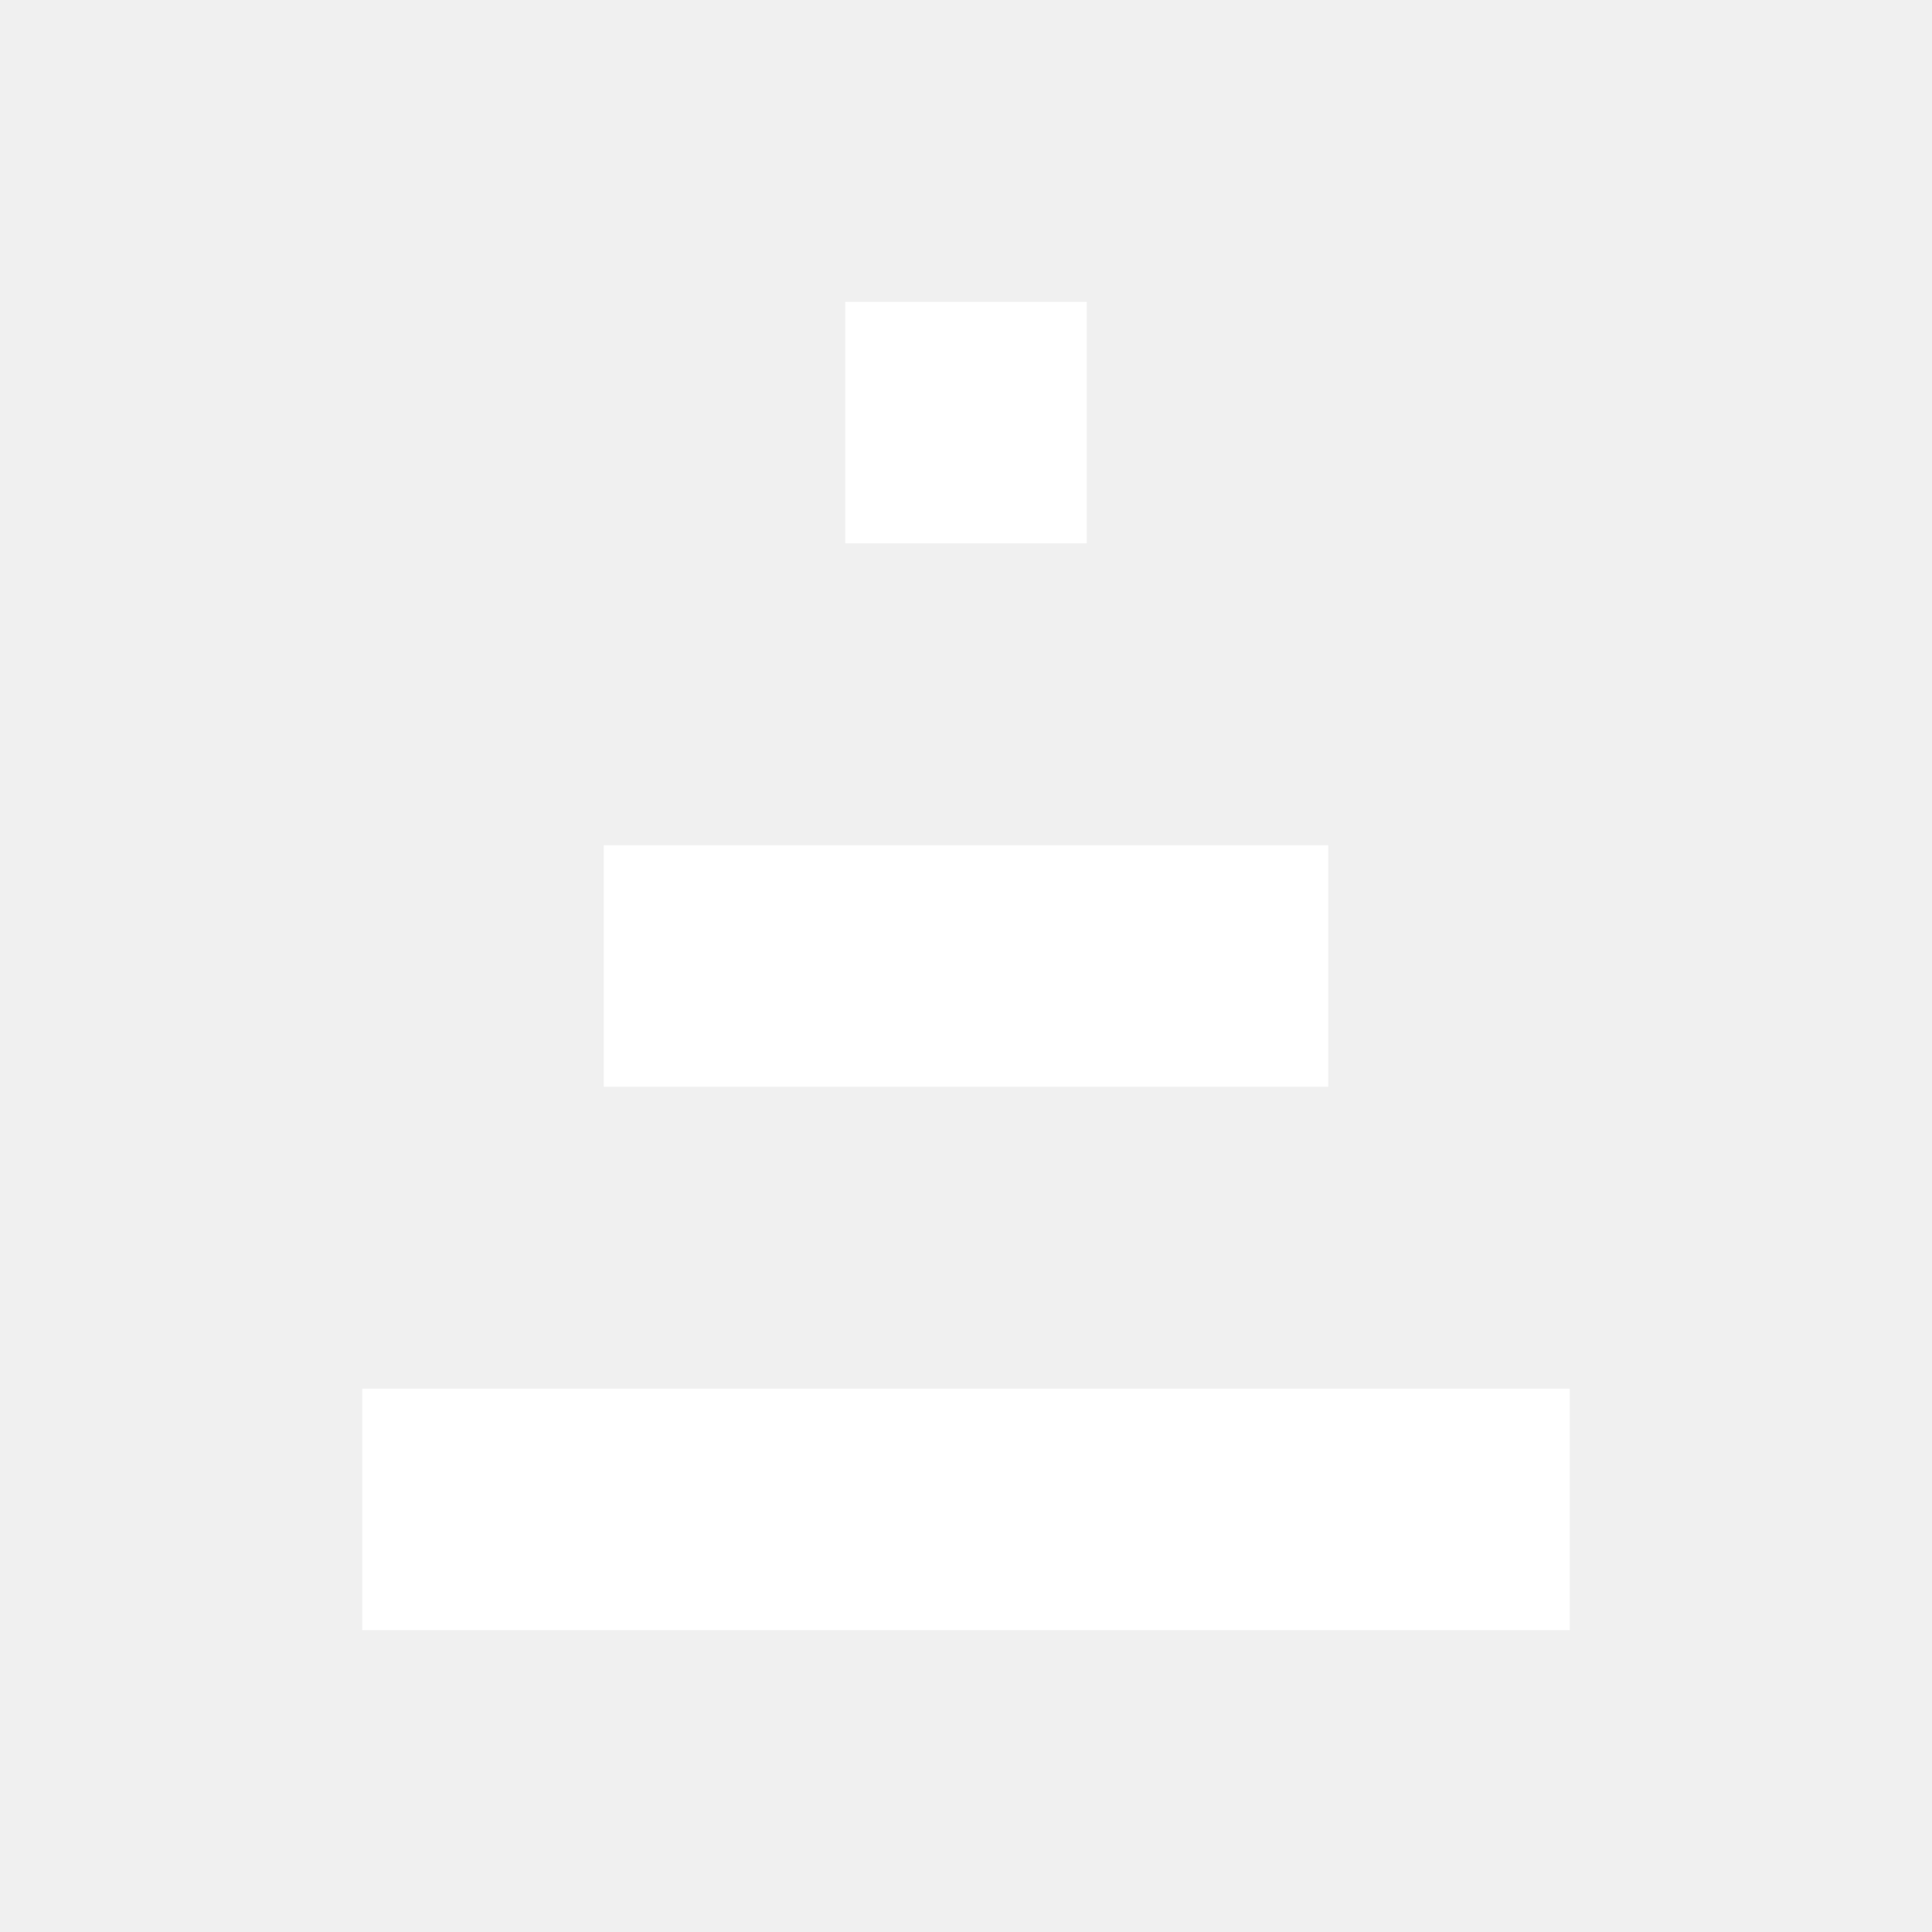
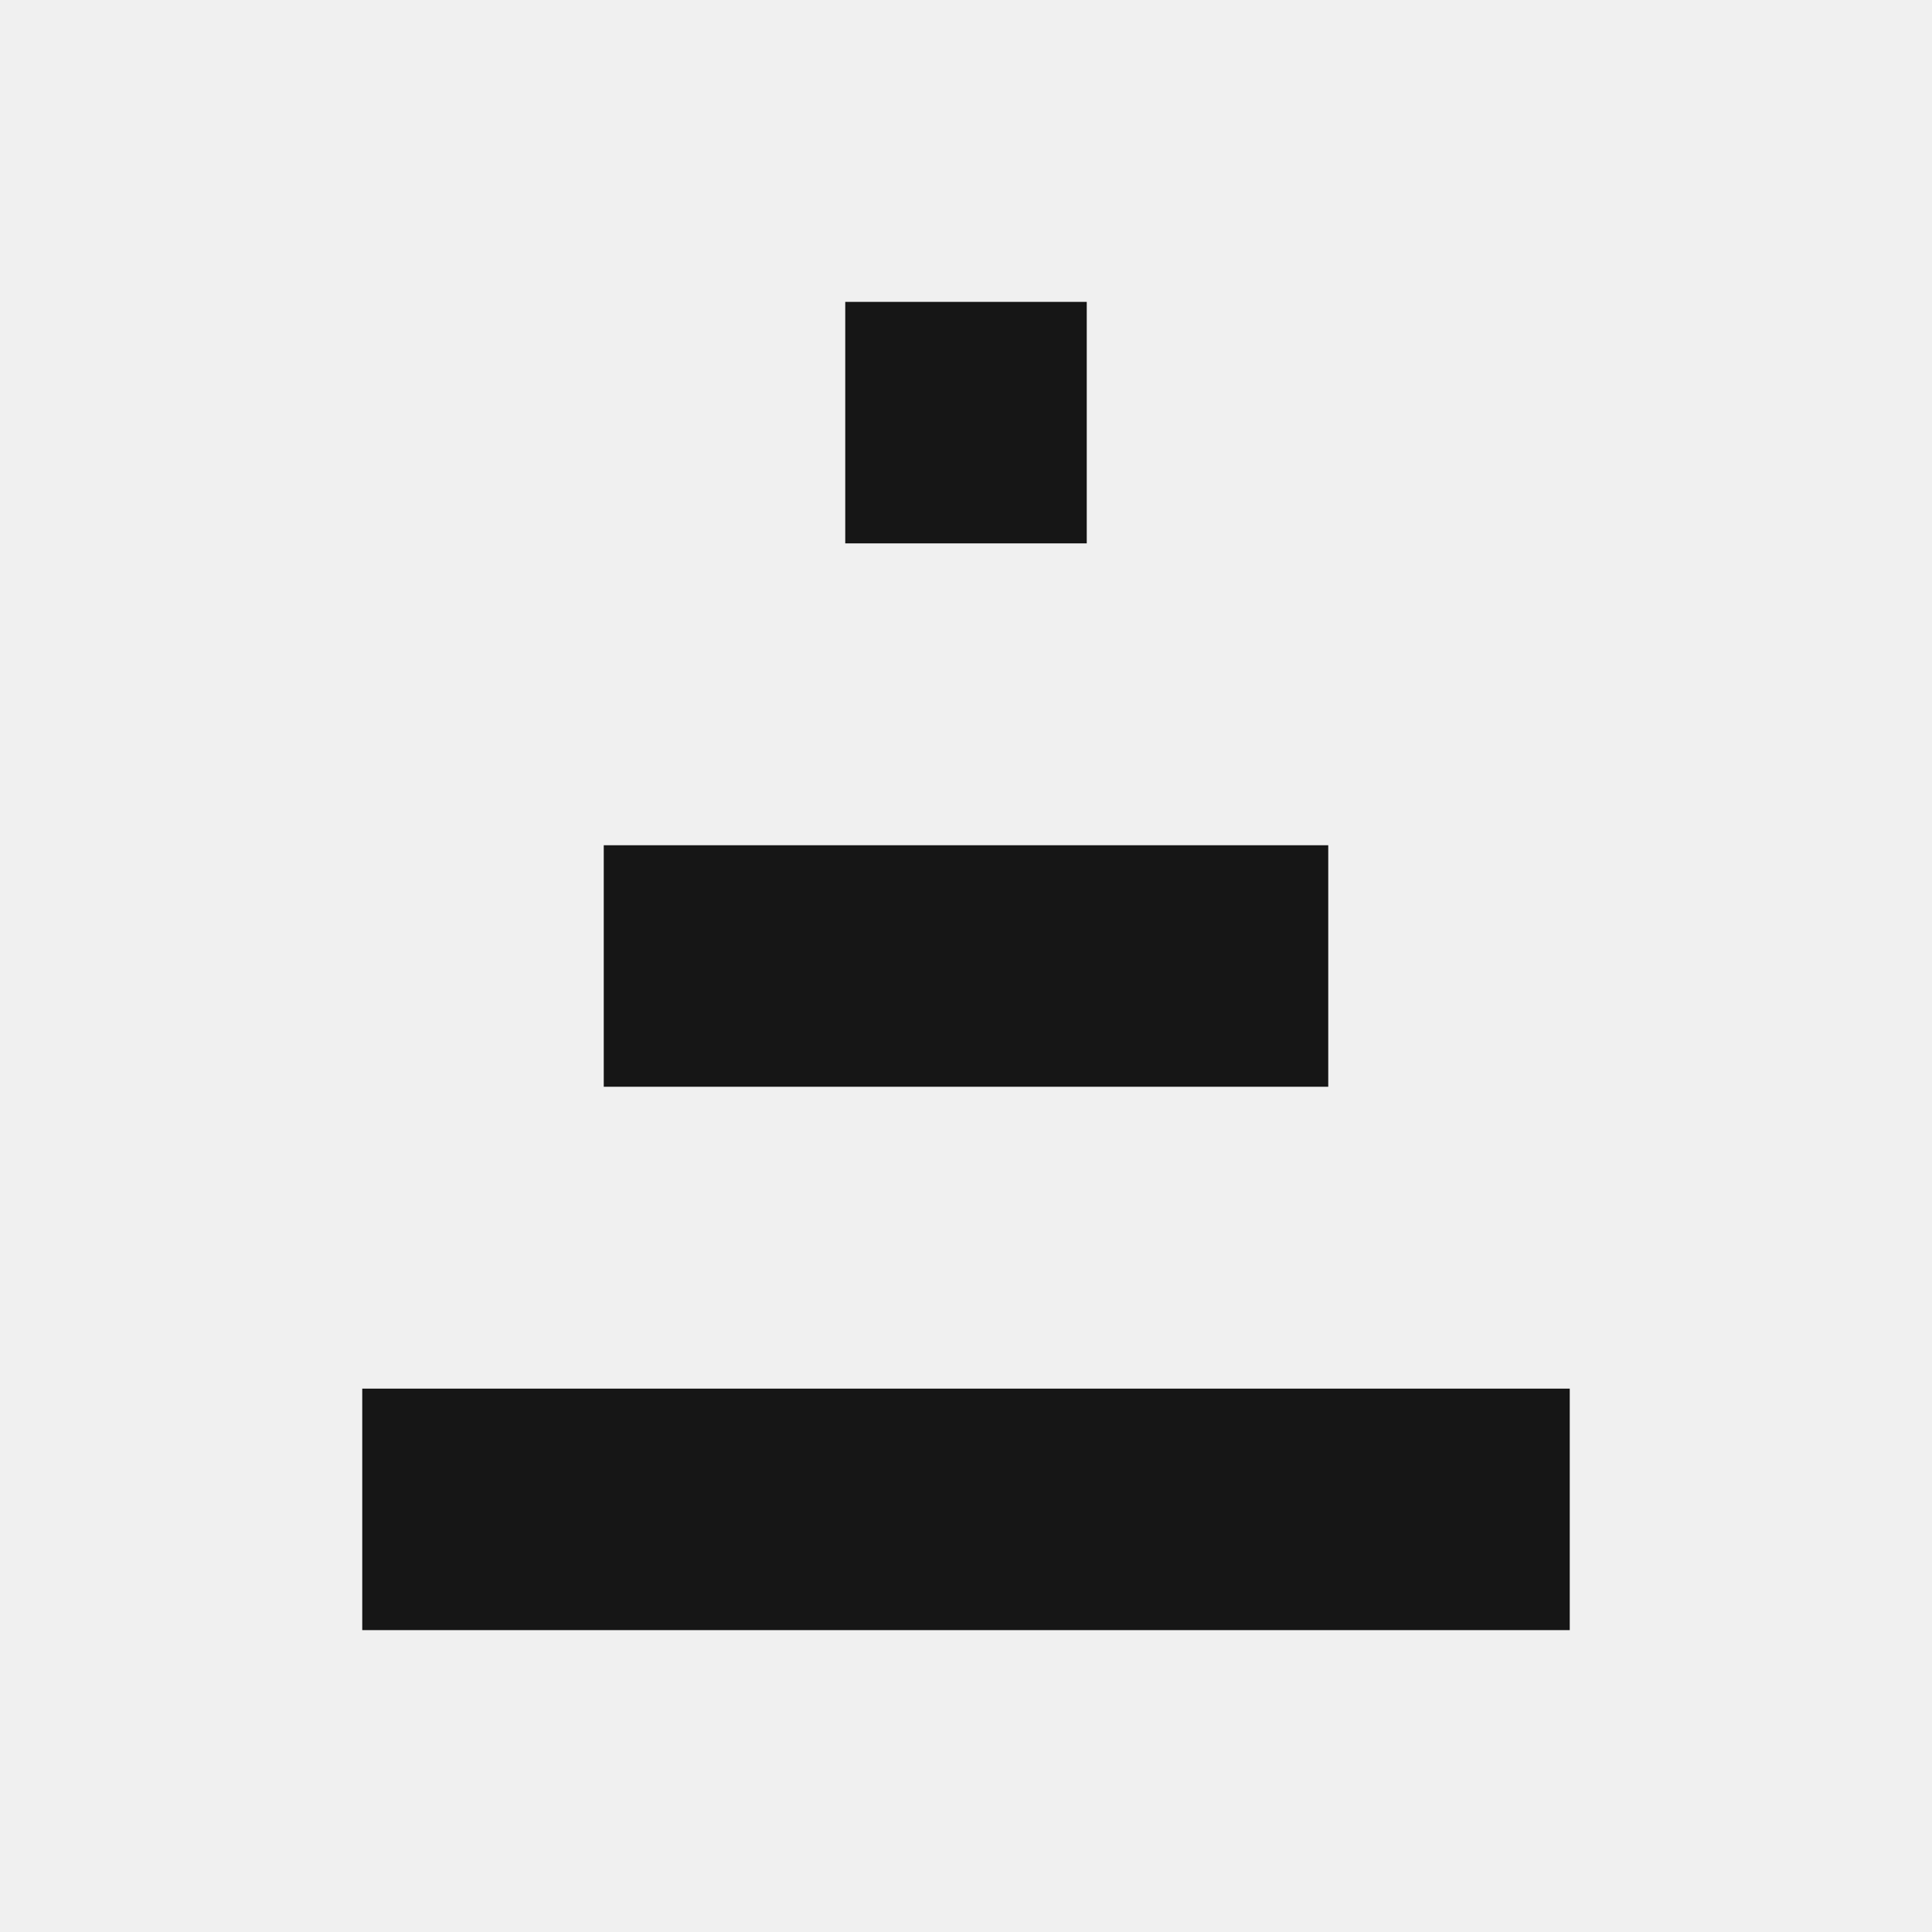
- <svg xmlns="http://www.w3.org/2000/svg" width="32" height="32" viewBox="0 0 32 32" fill="#ffffff" aria-hidden="true">
+ <svg xmlns="http://www.w3.org/2000/svg" width="32" height="32" viewBox="0 0 32 32" fill="#161616" aria-hidden="true">
  <rect x="14" y="5" width="4" height="4" />
  <rect x="10" y="14" width="12" height="4" />
  <rect x="6" y="23" width="20" height="4" />
</svg>
